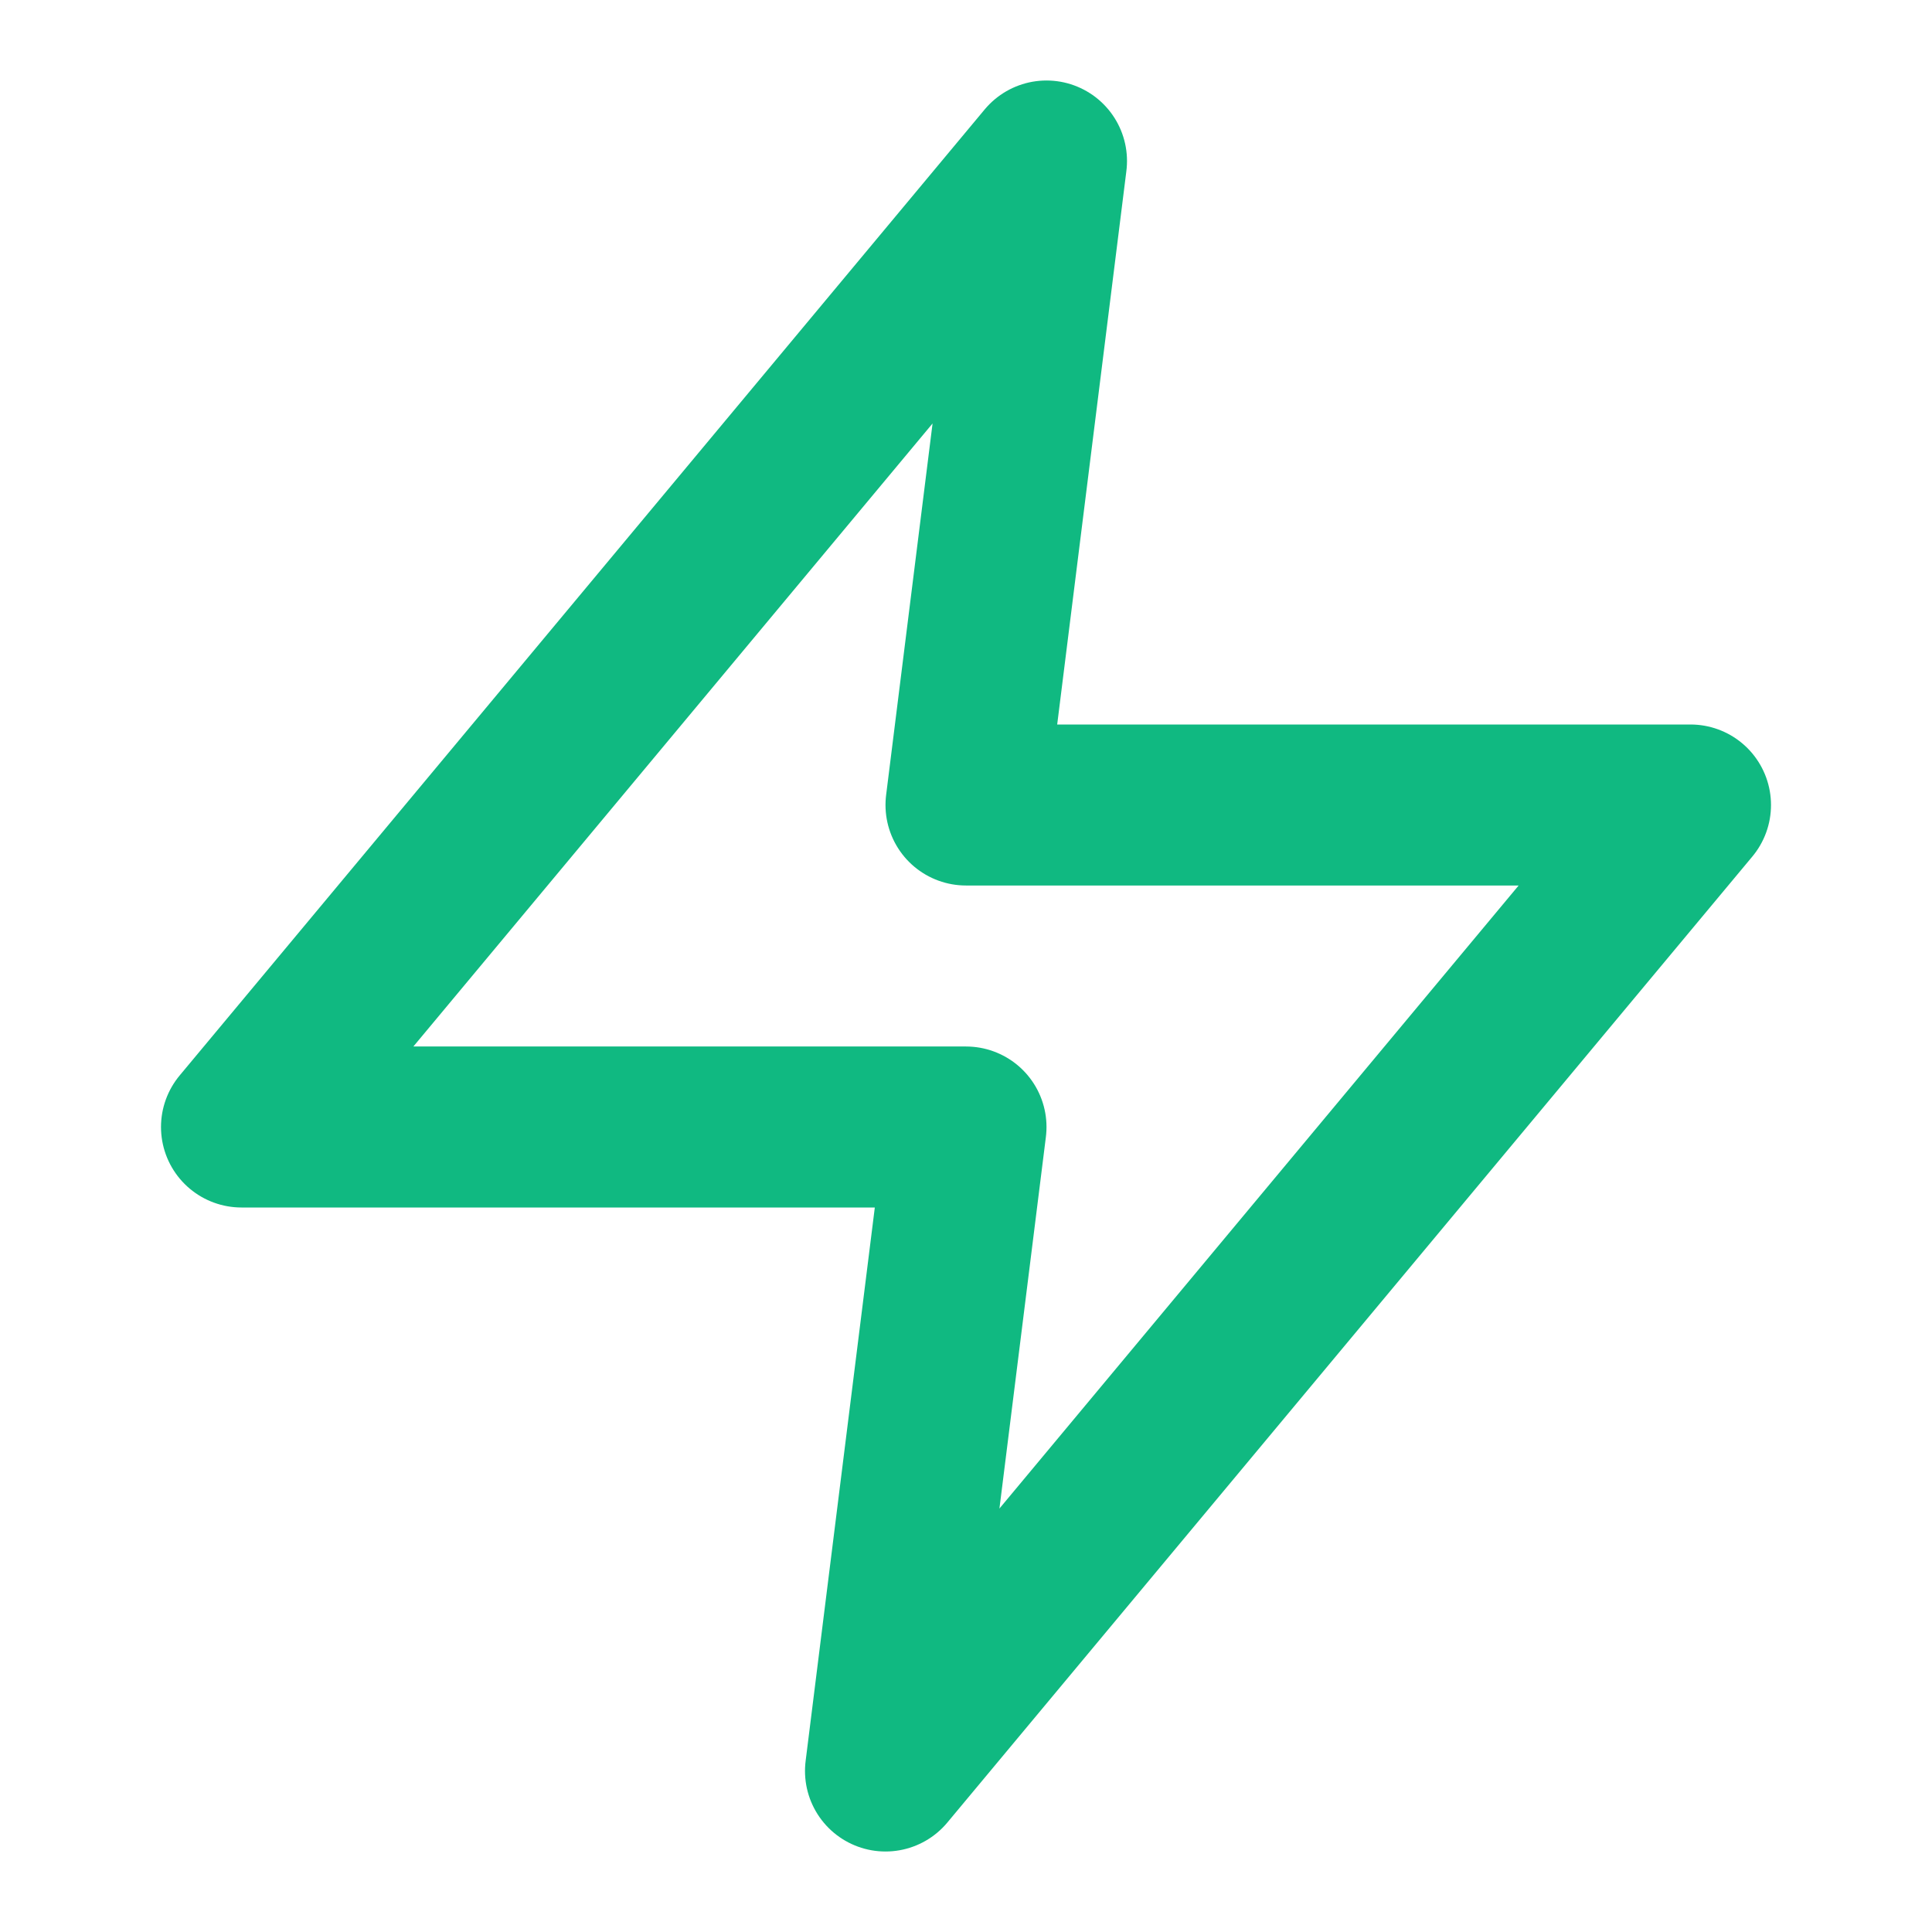
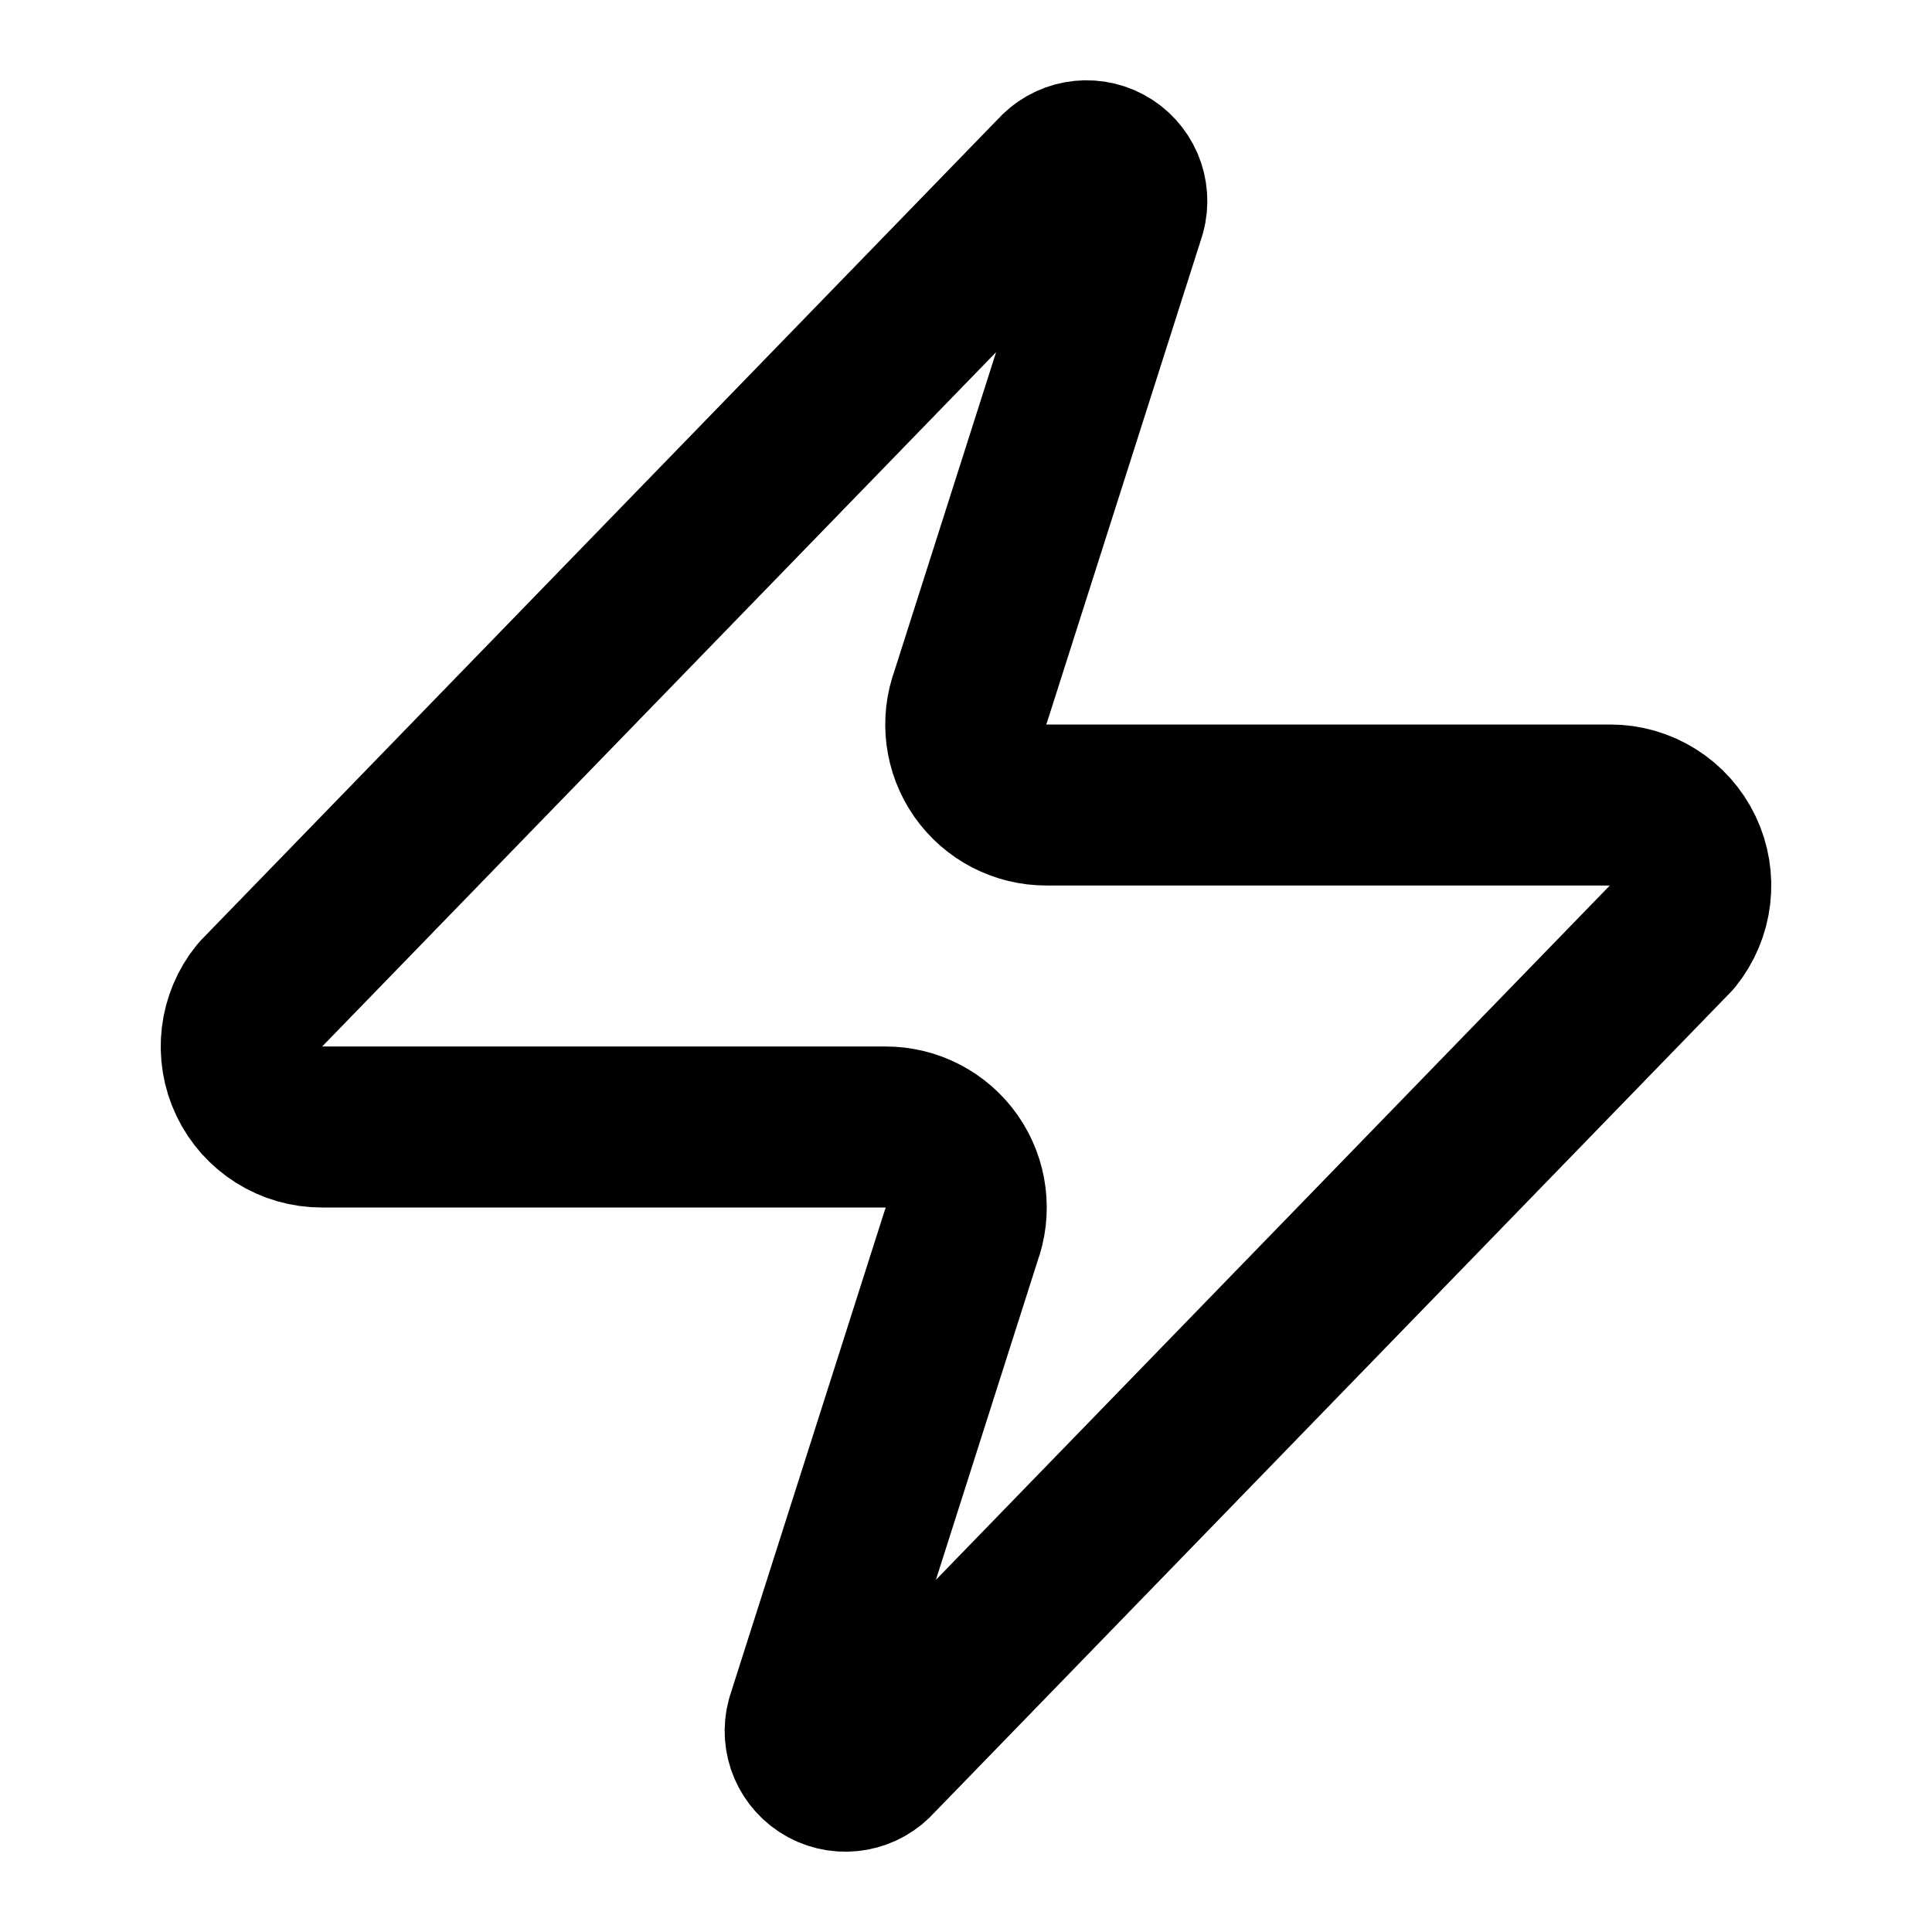
- <svg xmlns="http://www.w3.org/2000/svg" width="24" height="24" viewBox="0 0 24 24" fill="none" stroke="#10b981" stroke-width="2" stroke-linecap="round" stroke-linejoin="round">
-   <path d="M13 2 3 14h9l-1 8 10-12h-9l1-8z" />
+ <svg xmlns="http://www.w3.org/2000/svg" width="24" height="24" viewBox="0 0 24 24" fill="none" stroke="currentColor" stroke-width="2" stroke-linecap="round" stroke-linejoin="round">
+   <path d="M4 14a1 1 0 0 1-.78-1.63l9.9-10.2a.5.5 0 0 1 .86.46l-1.92 6.02A1 1 0 0 0 13 10h7a1 1 0 0 1 .78 1.63l-9.9 10.2a.5.5 0 0 1-.86-.46l1.92-6.02A1 1 0 0 0 11 14z" />
</svg>
